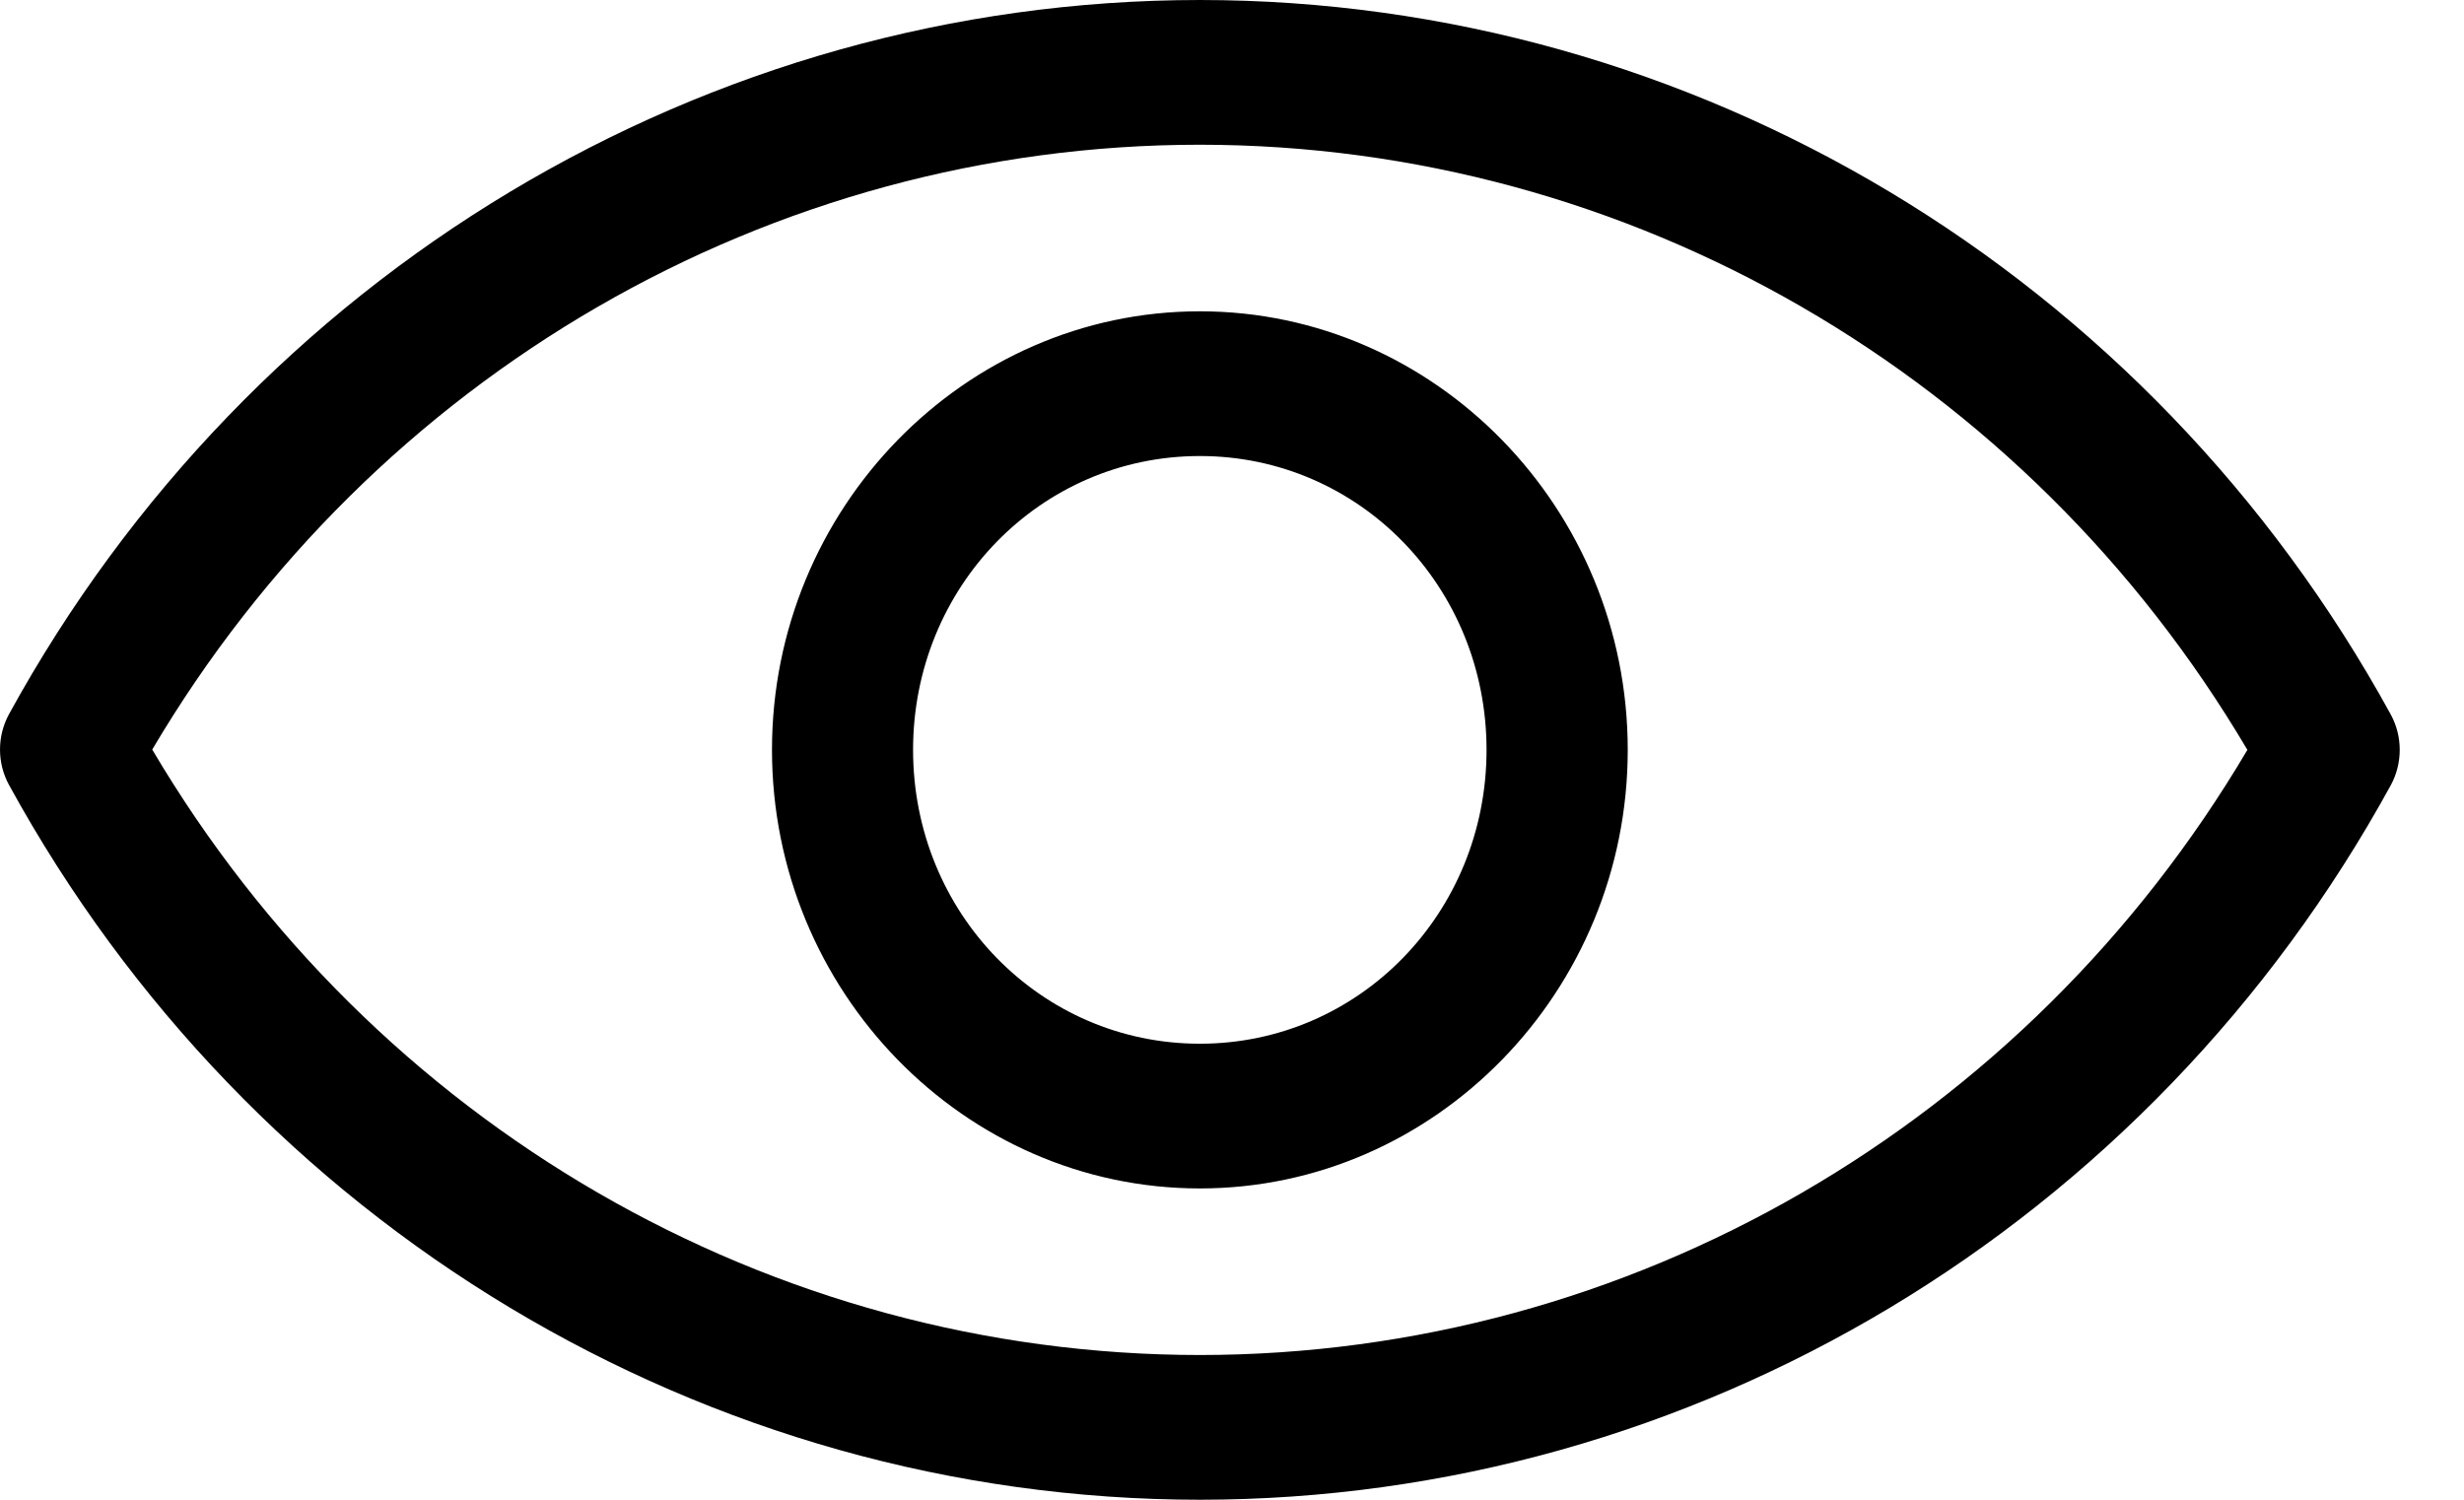
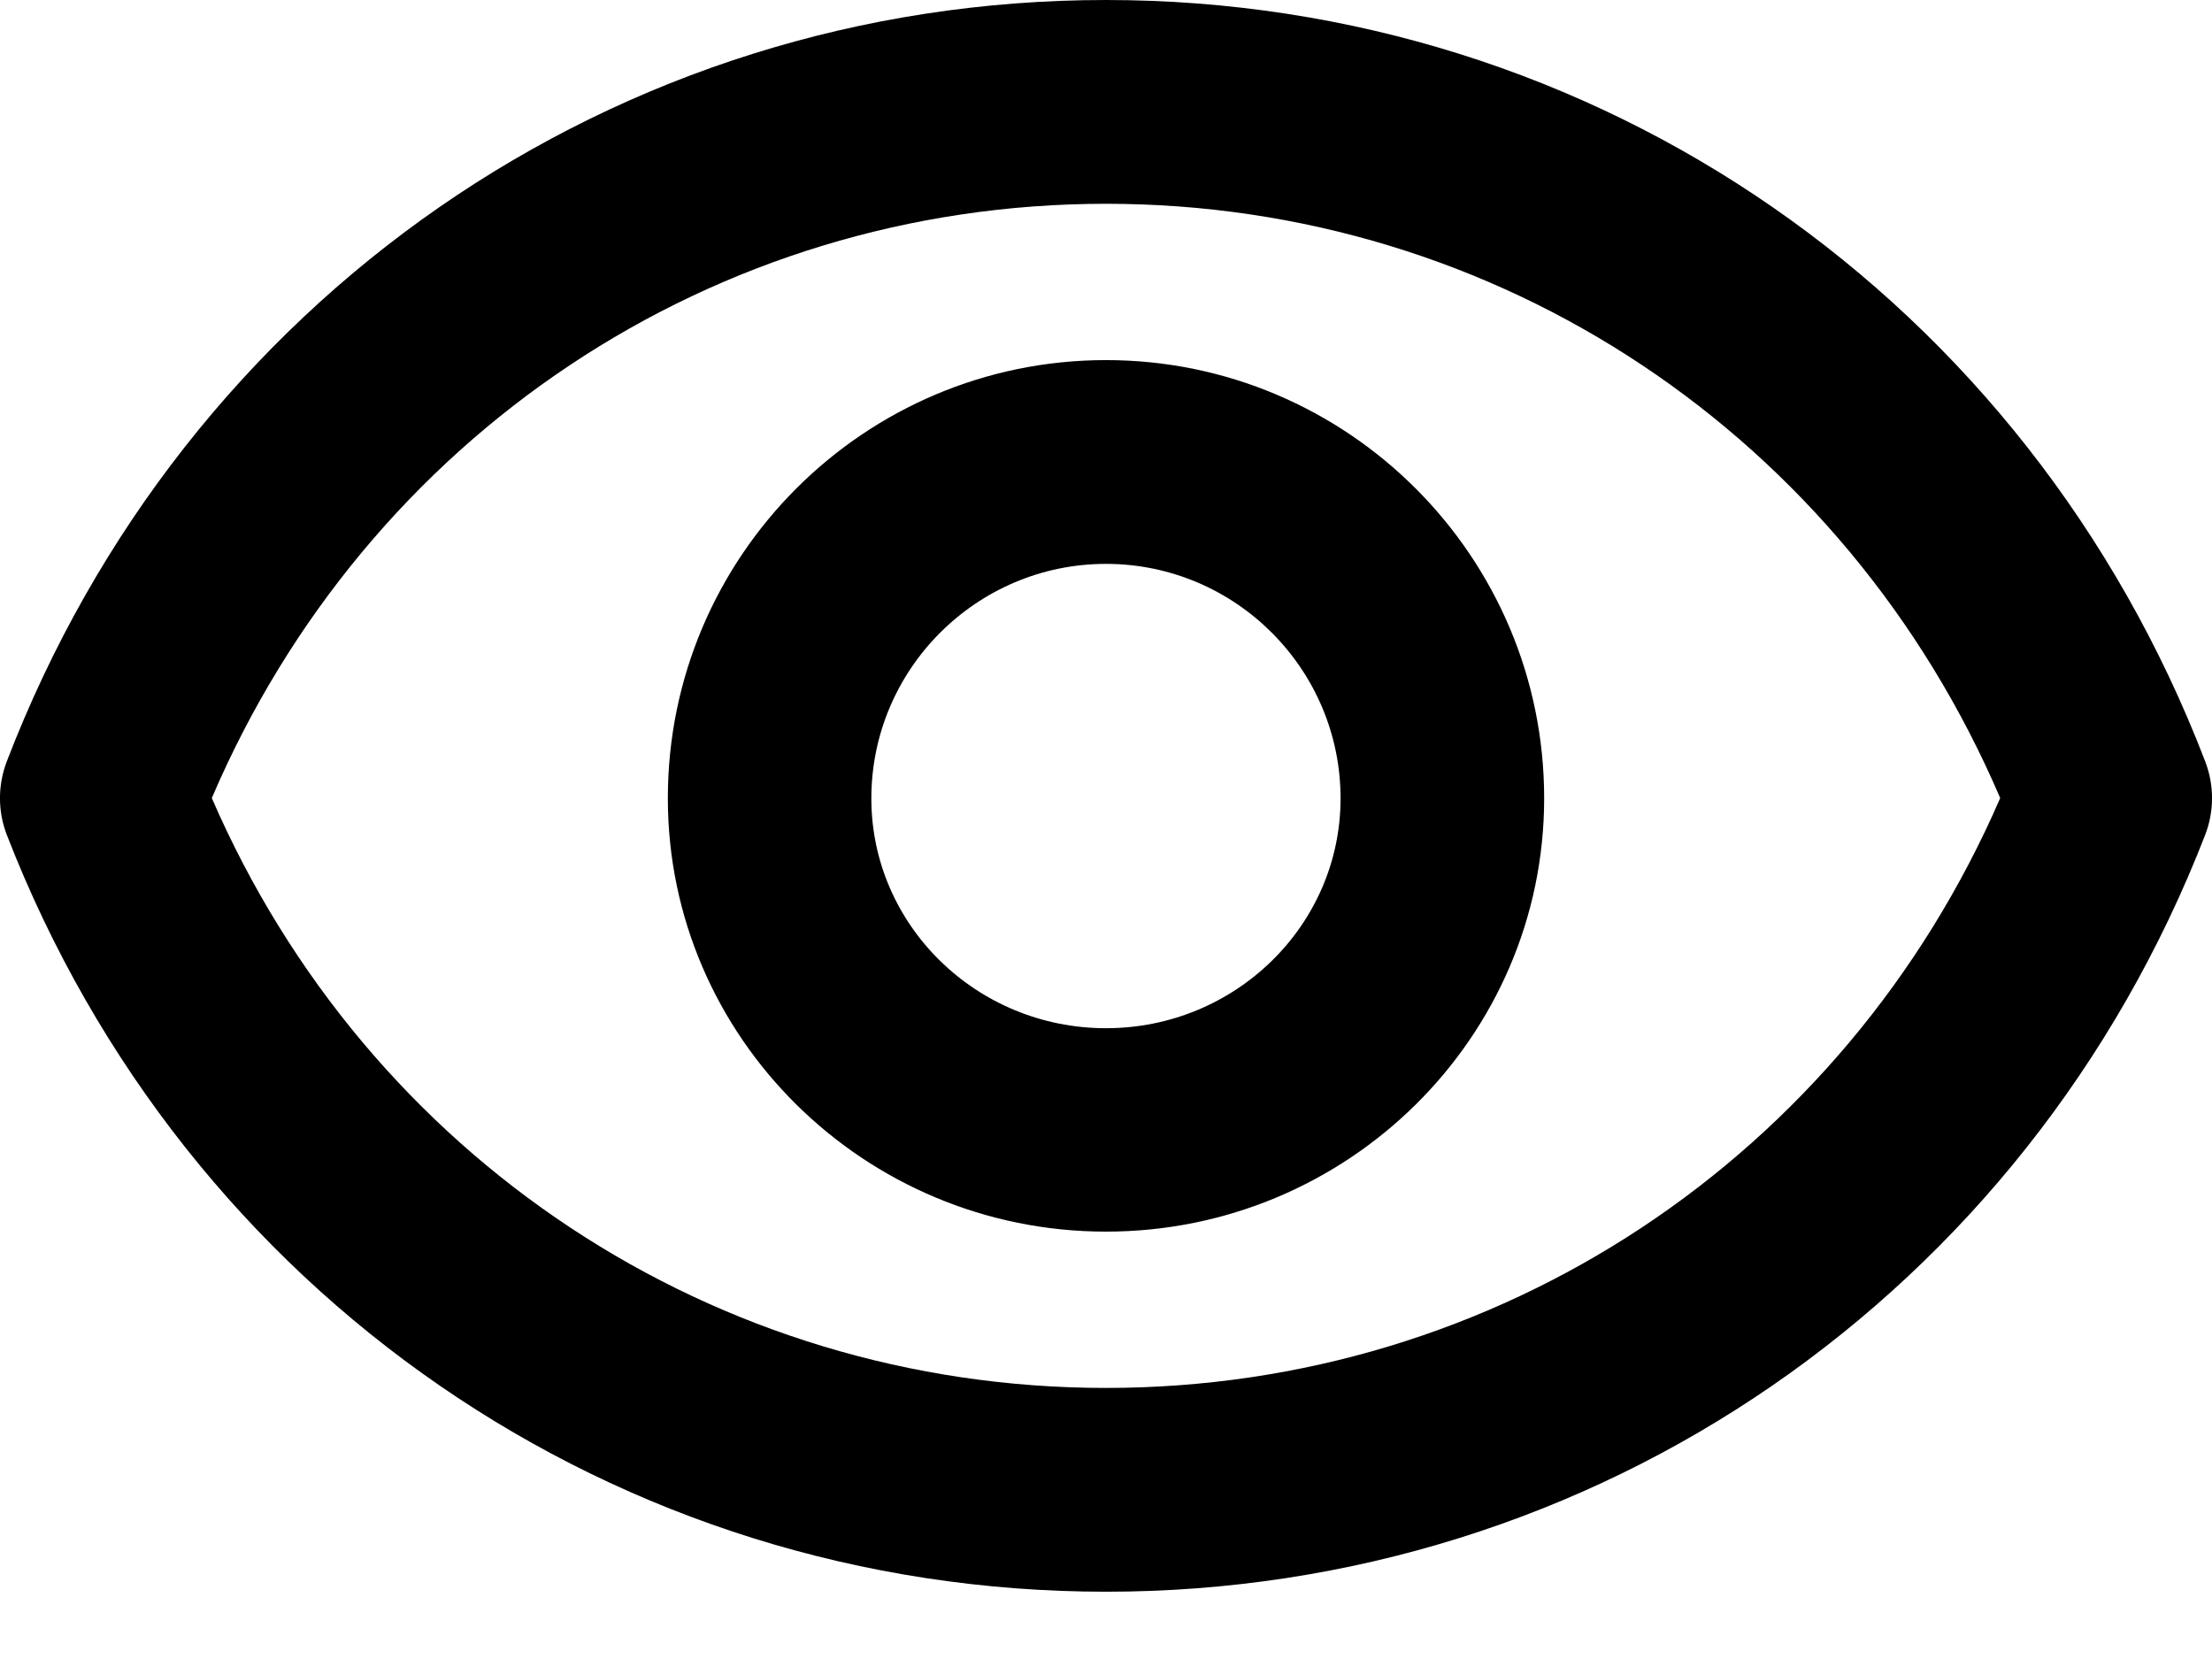
- <svg xmlns="http://www.w3.org/2000/svg" width="23" height="14" viewBox="0 0 23 14" fill="none">
-   <path d="M11.201 0C6.594 0.001 2.343 2.55 0.085 6.665H0.085C-0.028 6.871 -0.028 7.122 0.084 7.327C2.341 11.446 6.592 13.998 11.2 14V14H11.201C15.808 13.998 20.059 11.447 22.316 7.331C22.428 7.125 22.428 6.874 22.316 6.669C20.058 2.552 15.808 0.002 11.201 0H11.201V0ZM11.2 1.351C15.209 1.353 18.912 3.502 20.978 7C18.911 10.499 15.209 12.647 11.201 12.649C7.191 12.648 3.488 10.497 1.421 6.997C3.489 3.499 7.192 1.351 11.2 1.351H11.2ZM11.2 2.906C9.002 2.906 7.206 4.747 7.206 7C7.206 9.253 9.002 11.094 11.2 11.094C13.398 11.094 15.194 9.253 15.194 7C15.194 4.747 13.398 2.906 11.2 2.906ZM11.2 4.257C12.686 4.257 13.876 5.477 13.876 7C13.876 8.523 12.686 9.743 11.2 9.743C9.714 9.743 8.523 8.523 8.523 7C8.523 5.477 9.714 4.257 11.2 4.257Z" fill="black" />
+ <svg xmlns="http://www.w3.org/2000/svg" width="24" height="18" viewBox="0 0 24 18" fill="none">
+   <path d="M12 0C17.318 0 21.999 3.243 23.927 8.263C24.025 8.52 24.025 8.804 23.925 9.061C21.988 14.047 17.309 17.27 12 17.27C6.691 17.27 2.012 14.047 0.075 9.061C-0.025 8.804 -0.025 8.52 0.073 8.263C2 3.243 6.682 0 12 0H12ZM12 2.211C7.745 2.211 3.982 4.727 2.298 8.659C3.991 12.561 7.755 15.059 12 15.059C16.245 15.059 20.009 12.561 21.702 8.659C20.018 4.727 16.255 2.211 12 2.211V2.211ZM12 3.907C14.622 3.907 16.754 6.038 16.754 8.661C16.754 11.256 14.62 13.363 12 13.363C9.38 13.363 7.246 11.254 7.246 8.661C7.246 6.038 9.377 3.907 12 3.907V3.907ZM12 6.118C10.598 6.118 9.454 7.259 9.454 8.663C9.454 10.038 10.595 11.156 12 11.156C13.404 11.156 14.545 10.038 14.545 8.663C14.545 7.259 13.402 6.118 12 6.118V6.118Z" fill="black" />
</svg>
